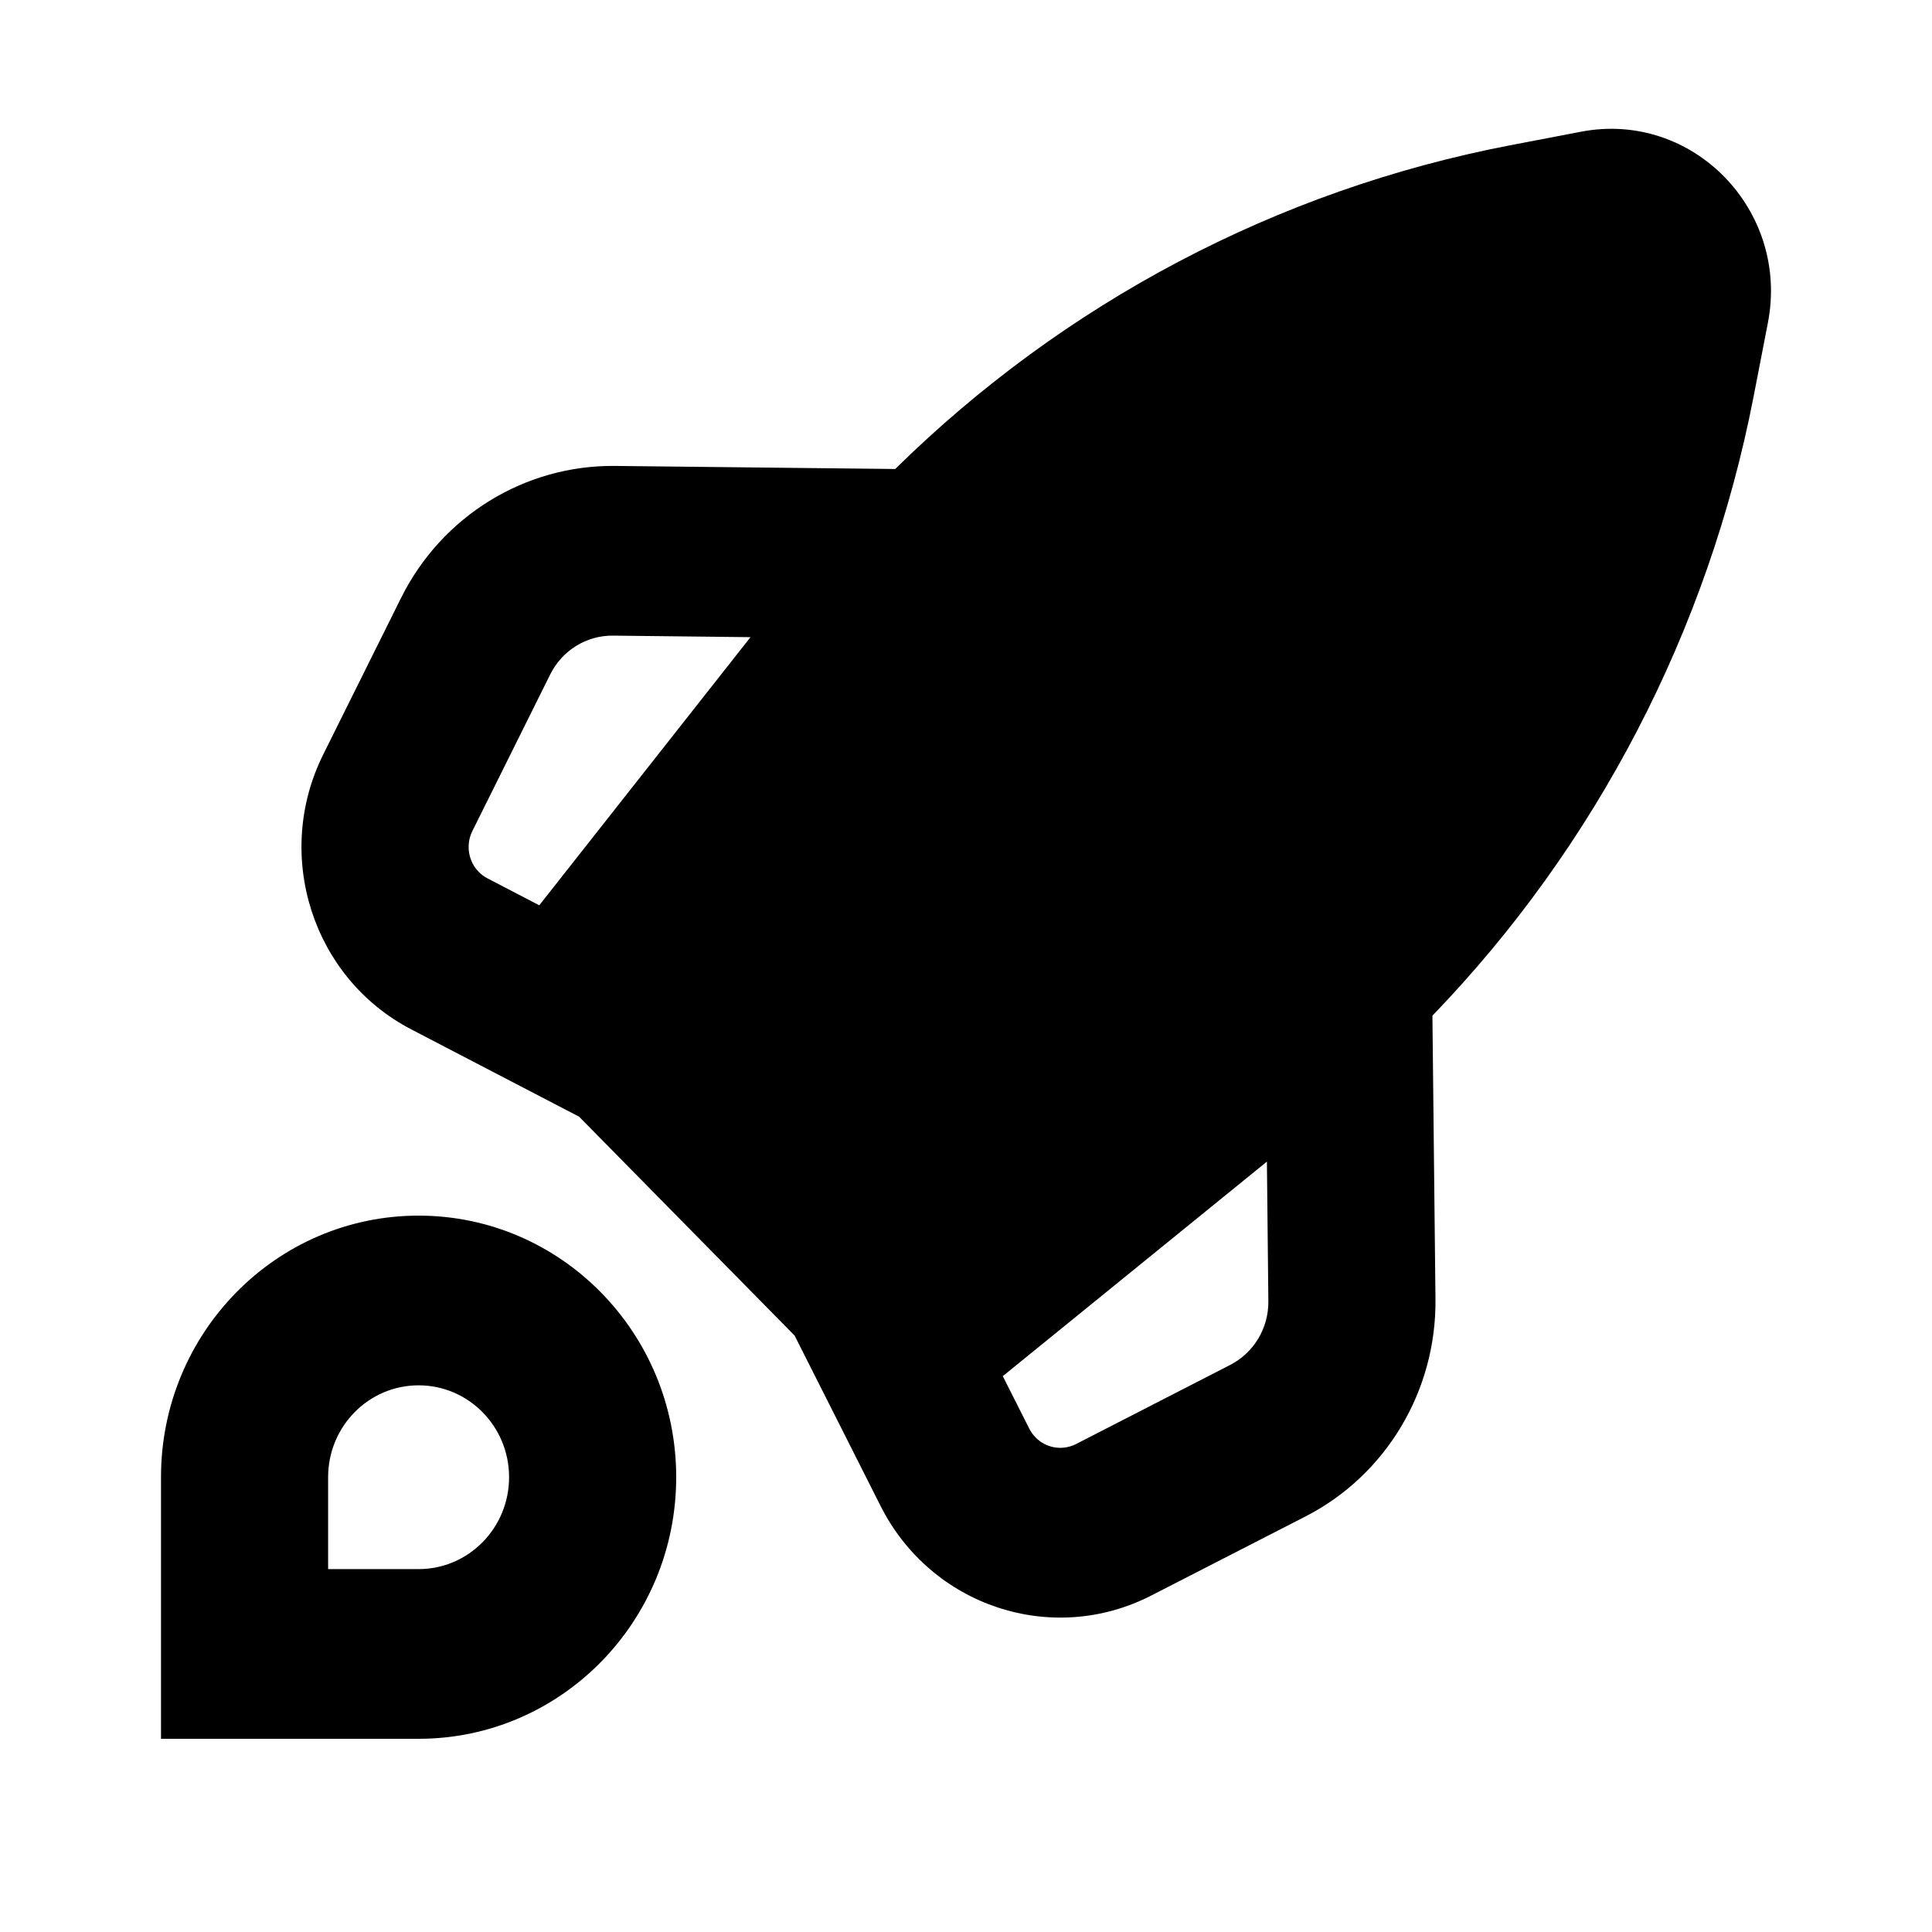
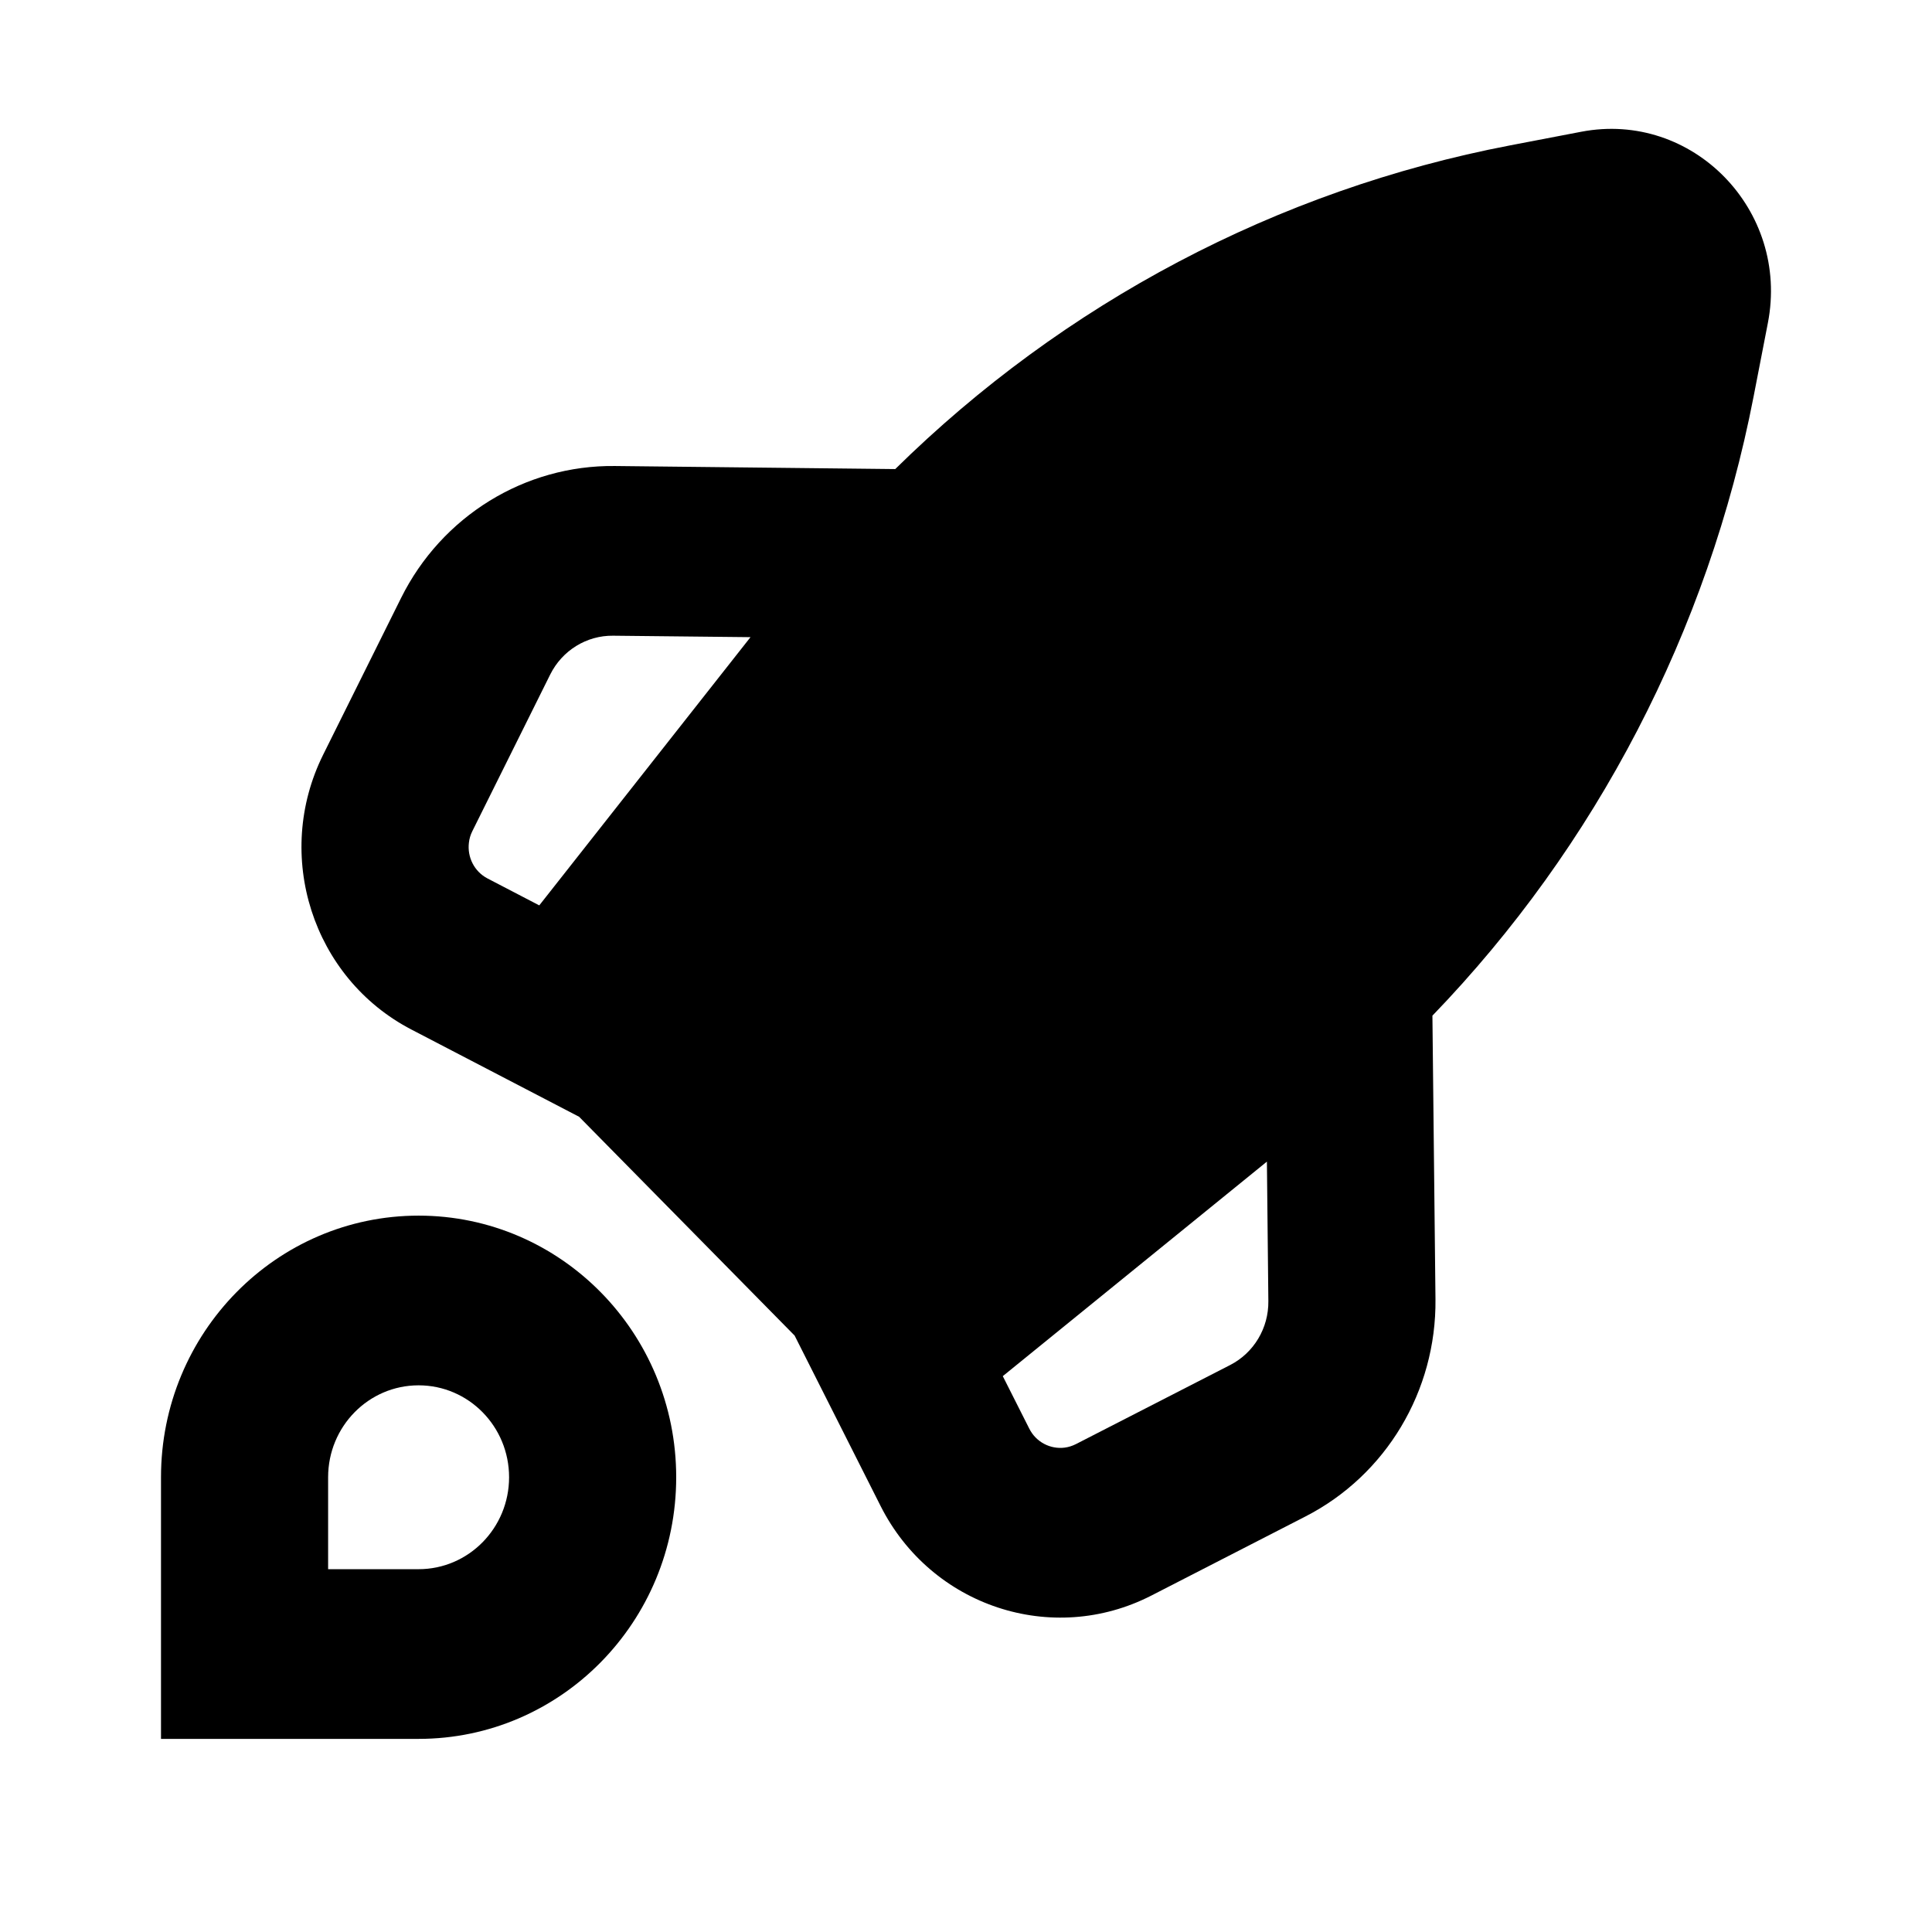
<svg xmlns="http://www.w3.org/2000/svg" viewBox="0 0 24 24">
-   <path fill-rule="evenodd" clip-rule="evenodd" d="M19.641 1.636C21.024 1.371 22.234 2.609 21.961 4.012L21.784 4.925C21.218 7.841 19.825 10.511 17.794 12.617L17.832 16.14C17.844 17.278 17.218 18.325 16.217 18.838L14.302 19.82C13.07 20.452 11.568 19.955 10.939 18.708L9.871 16.591 7.194 13.872 5.11 12.788C3.882 12.15 3.393 10.624 4.015 9.373L4.982 7.428C5.487 6.412 6.518 5.776 7.639 5.788L11.121 5.826C13.214 3.765 15.867 2.36 18.759 1.805L19.641 1.636ZM6.699 11.246 9.323 7.915 7.616 7.896C7.287 7.892 6.984 8.079 6.835 8.378L5.868 10.323C5.845 10.37 5.83 10.418 5.825 10.467 5.803 10.645 5.89 10.826 6.057 10.912L6.699 11.246ZM12.457 17.095 12.786 17.747C12.871 17.915 13.049 18.005 13.225 17.982 13.273 17.976 13.32 17.962 13.366 17.939L15.281 16.956C15.576 16.805 15.76 16.498 15.756 16.163L15.738 14.43 12.457 17.095ZM8.4 18.35C8.4 16.555 6.967 15.101 5.2 15.101 3.433 15.101 2 16.555 2 18.35V21.6H5.2C6.967 21.6 8.4 20.145 8.4 18.35ZM5.2 17.209C5.821 17.209 6.324 17.72 6.324 18.35 6.324 18.981 5.821 19.492 5.2 19.492H4.076V18.35C4.076 17.72 4.579 17.209 5.2 17.209Z" />
+   <path fill-rule="evenodd" clip-rule="evenodd" d="M19.641 1.637C21.024 1.371 22.234 2.61 21.961 4.013L21.784 4.925C21.218 7.842 19.825 10.512 17.794 12.617L17.832 16.14C17.844 17.279 17.218 18.325 16.217 18.838L14.302 19.821C13.07 20.452 11.568 19.955 10.939 18.708L9.871 16.591L7.194 13.873L5.11 12.789C3.882 12.15 3.393 10.624 4.015 9.374L4.982 7.429C5.487 6.412 6.518 5.776 7.639 5.789L11.121 5.827C13.214 3.766 15.867 2.36 18.759 1.806L19.641 1.637ZM6.699 11.247L9.323 7.915L7.616 7.897C7.287 7.893 6.984 8.08 6.835 8.379L5.868 10.324C5.845 10.37 5.83 10.419 5.825 10.468C5.803 10.646 5.89 10.826 6.057 10.913L6.699 11.247ZM12.457 17.095L12.786 17.747C12.871 17.916 13.049 18.005 13.225 17.983C13.273 17.977 13.32 17.962 13.366 17.939L15.281 16.957C15.576 16.806 15.76 16.498 15.756 16.163L15.738 14.43L12.457 17.095Z" />
+   <path fill-rule="evenodd" clip-rule="evenodd" d="M8.4 18.351C8.4 16.556 6.967 15.101 5.2 15.101C3.433 15.101 2 16.556 2 18.351V21.601H5.2C6.967 21.601 8.4 20.146 8.4 18.351ZM5.2 17.209C5.821 17.209 6.324 17.72 6.324 18.351C6.324 18.981 5.821 19.493 5.2 19.493H4.076V18.351C4.076 17.72 4.579 17.209 5.2 17.209Z" />
</svg>
